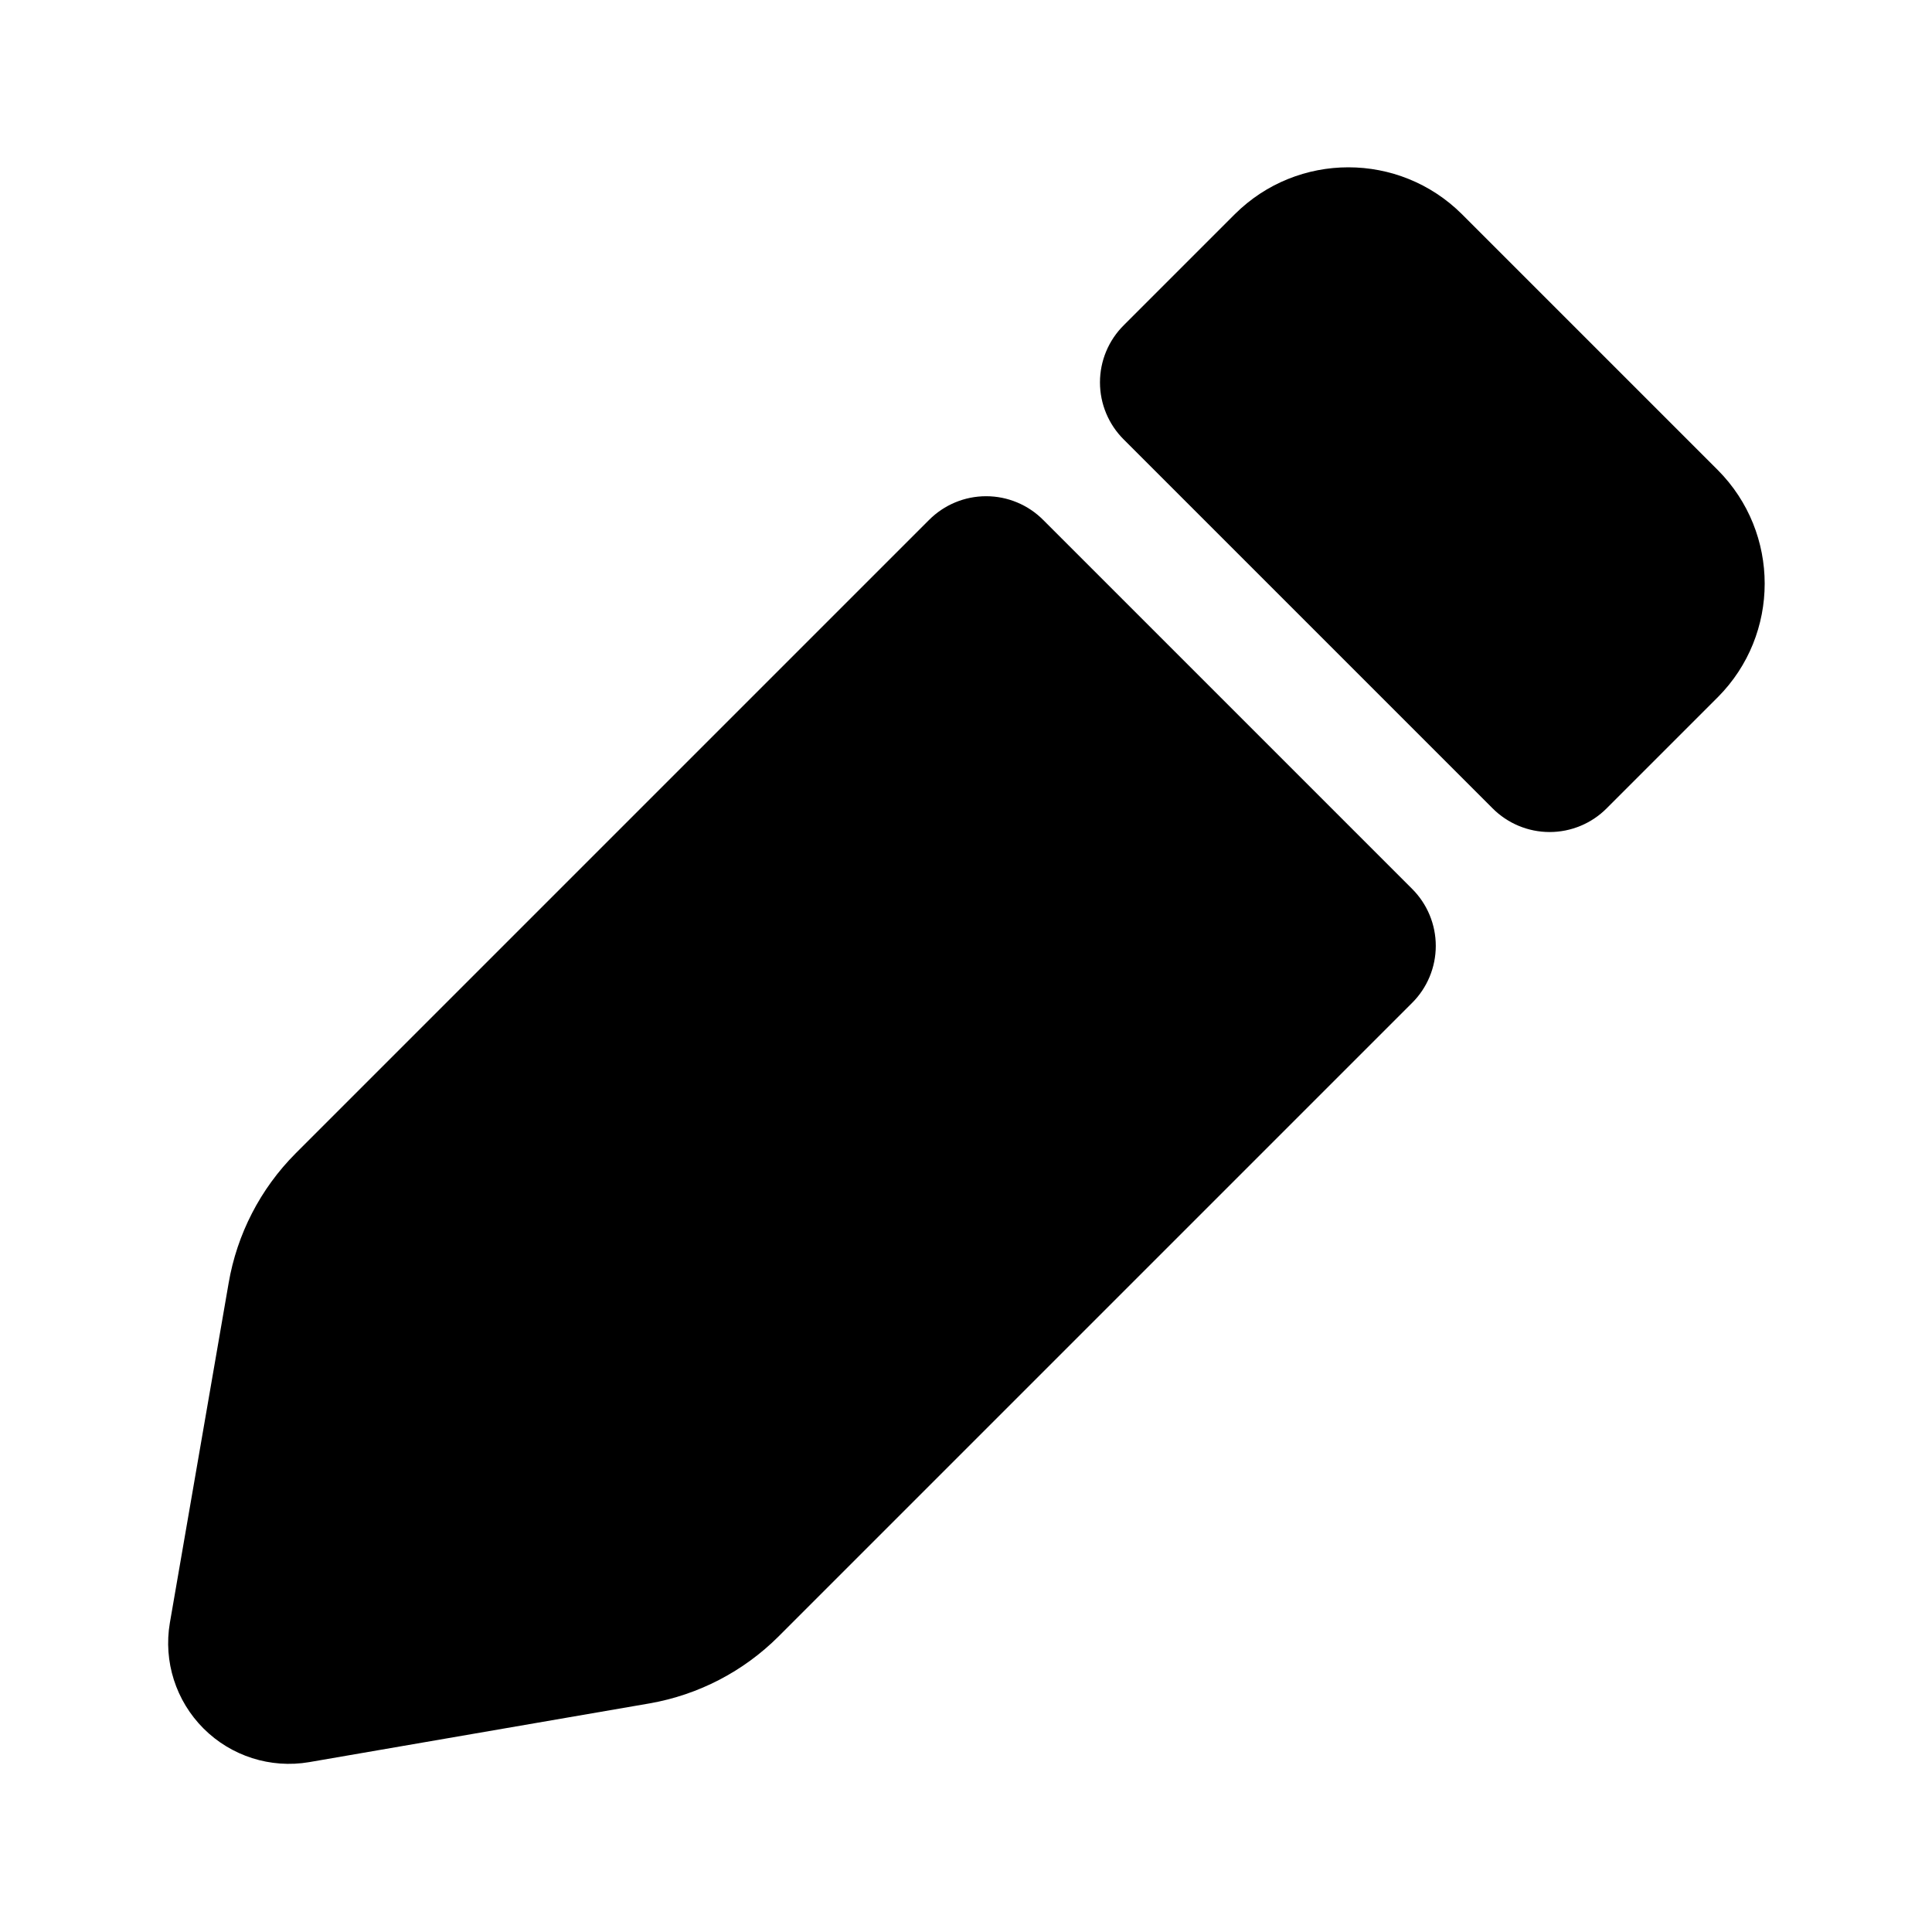
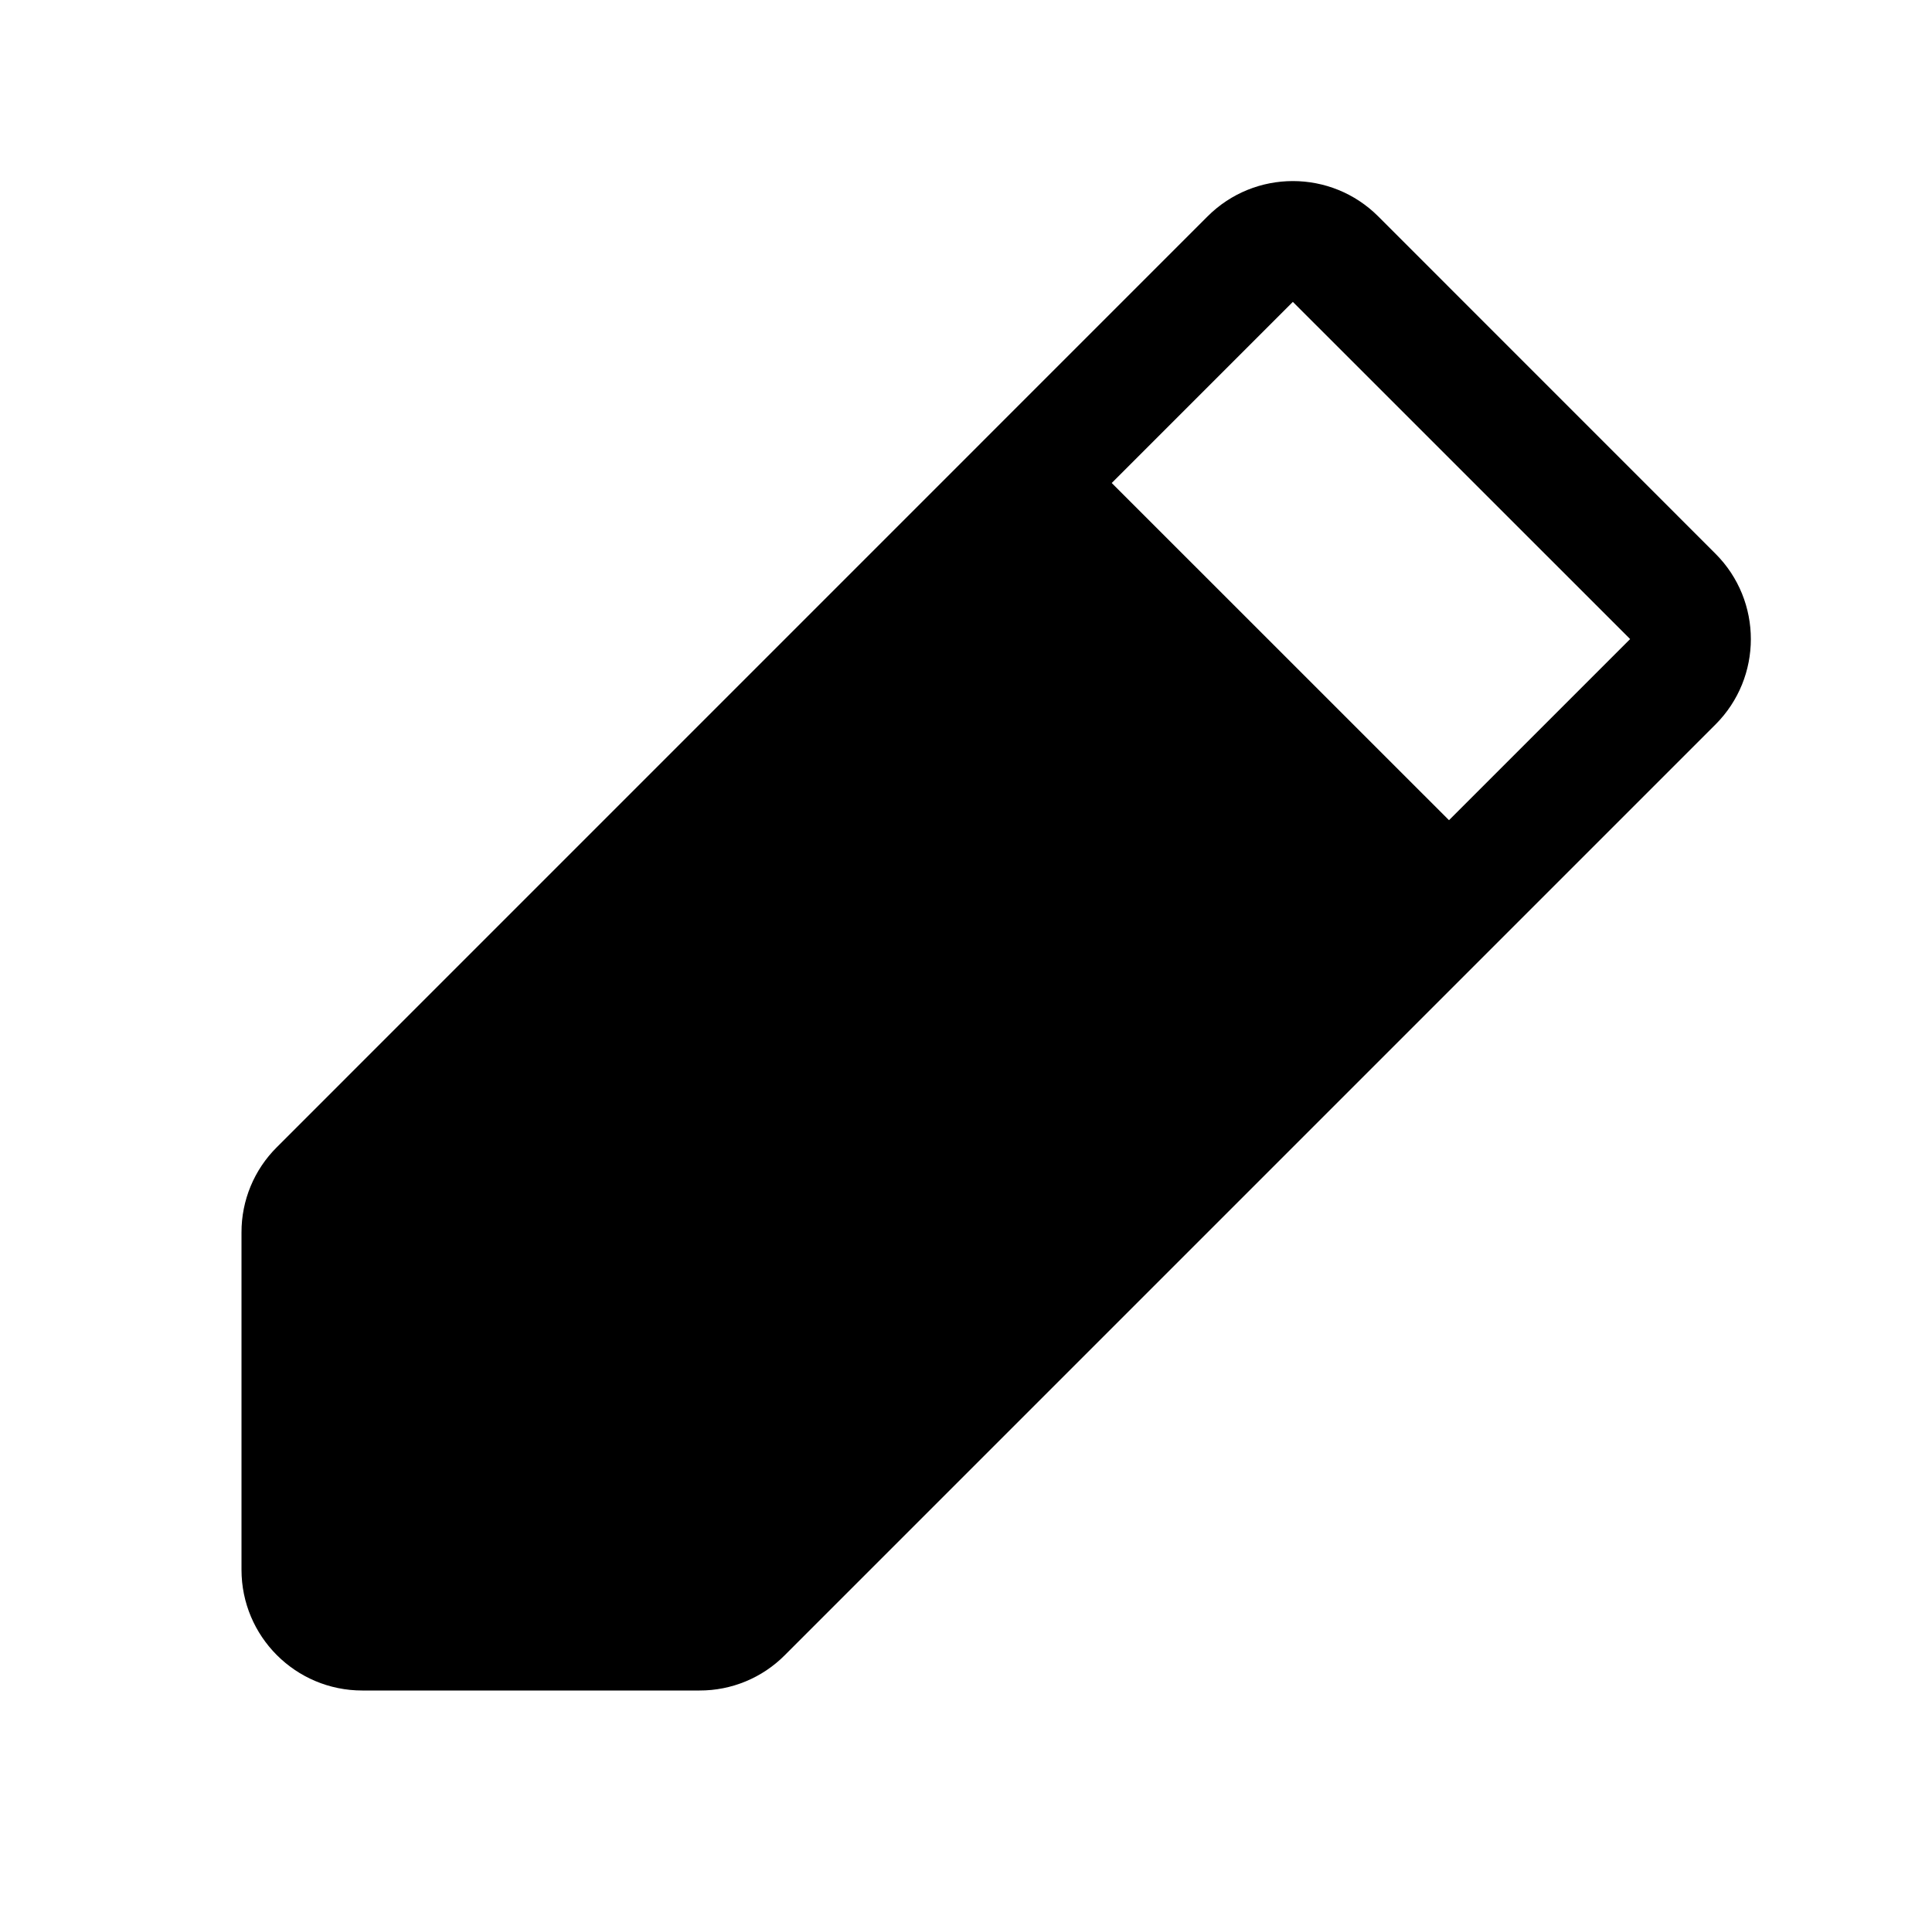
- <svg xmlns="http://www.w3.org/2000/svg" fill="none" viewBox="0 0 24 24">
-   <path fill="currentColor" d="m13.96 5.46 4.58 4.58a1 1 0 0 0 1.42 0l1.38-1.38a2 2 0 0 0 0-2.82l-3.18-3.18a2 2 0 0 0-2.82 0l-1.38 1.38a1 1 0 0 0 0 1.42ZM2.11 20.16l.73-4.22a3 3 0 0 1 .83-1.61l7.87-7.87a1 1 0 0 1 1.42 0l4.58 4.58a1 1 0 0 1 0 1.42l-7.87 7.87a3 3 0 0 1-1.6.83l-4.23.73a1.5 1.5 0 0 1-1.73-1.73Z" />
+ <svg xmlns="http://www.w3.org/2000/svg" viewBox="0 0 256 256" fill="currentColor">
+   <path d="M227.31,73.37,182.63,28.68a16,16,0,0,0-22.63,0L36.69,152A15.86,15.86,0,0,0,32,163.31V208a16,16,0,0,0,16,16H92.69A15.86,15.86,0,0,0,104,219.31L227.31,96a16,16,0,0,0,0-22.63ZM192,108.68,147.31,64l24-24L216,84.68Z" />
</svg>
